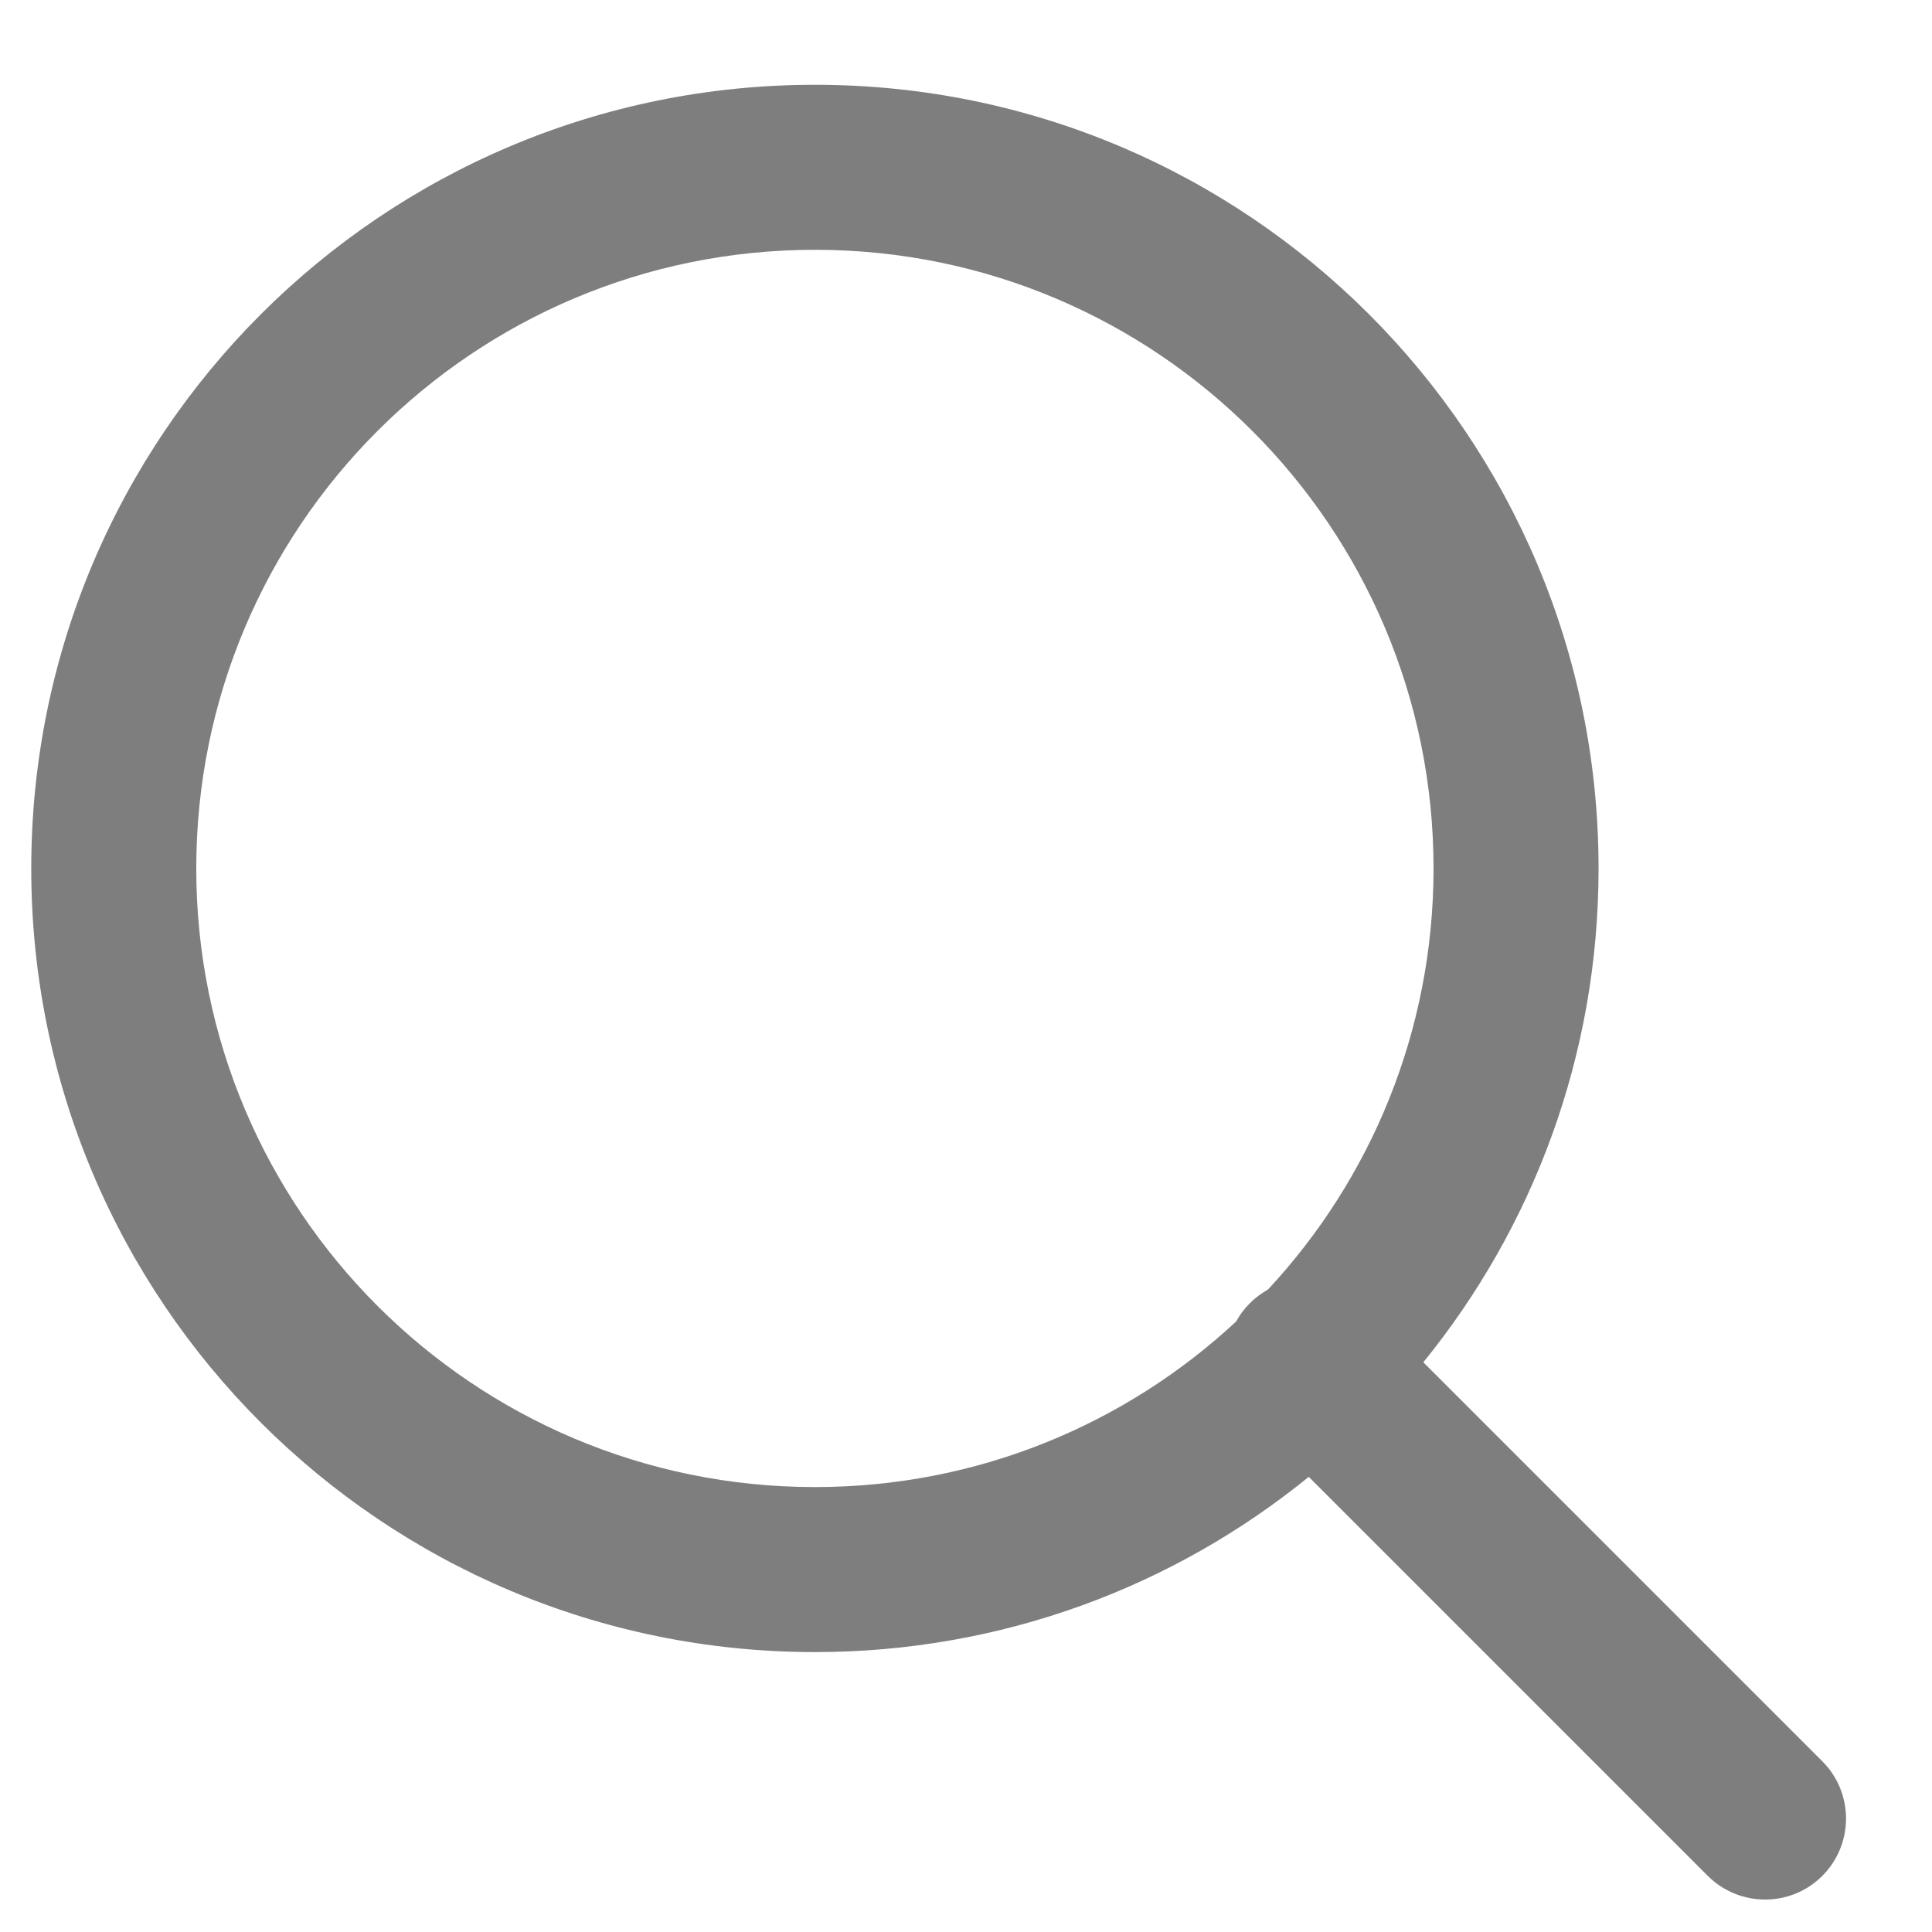
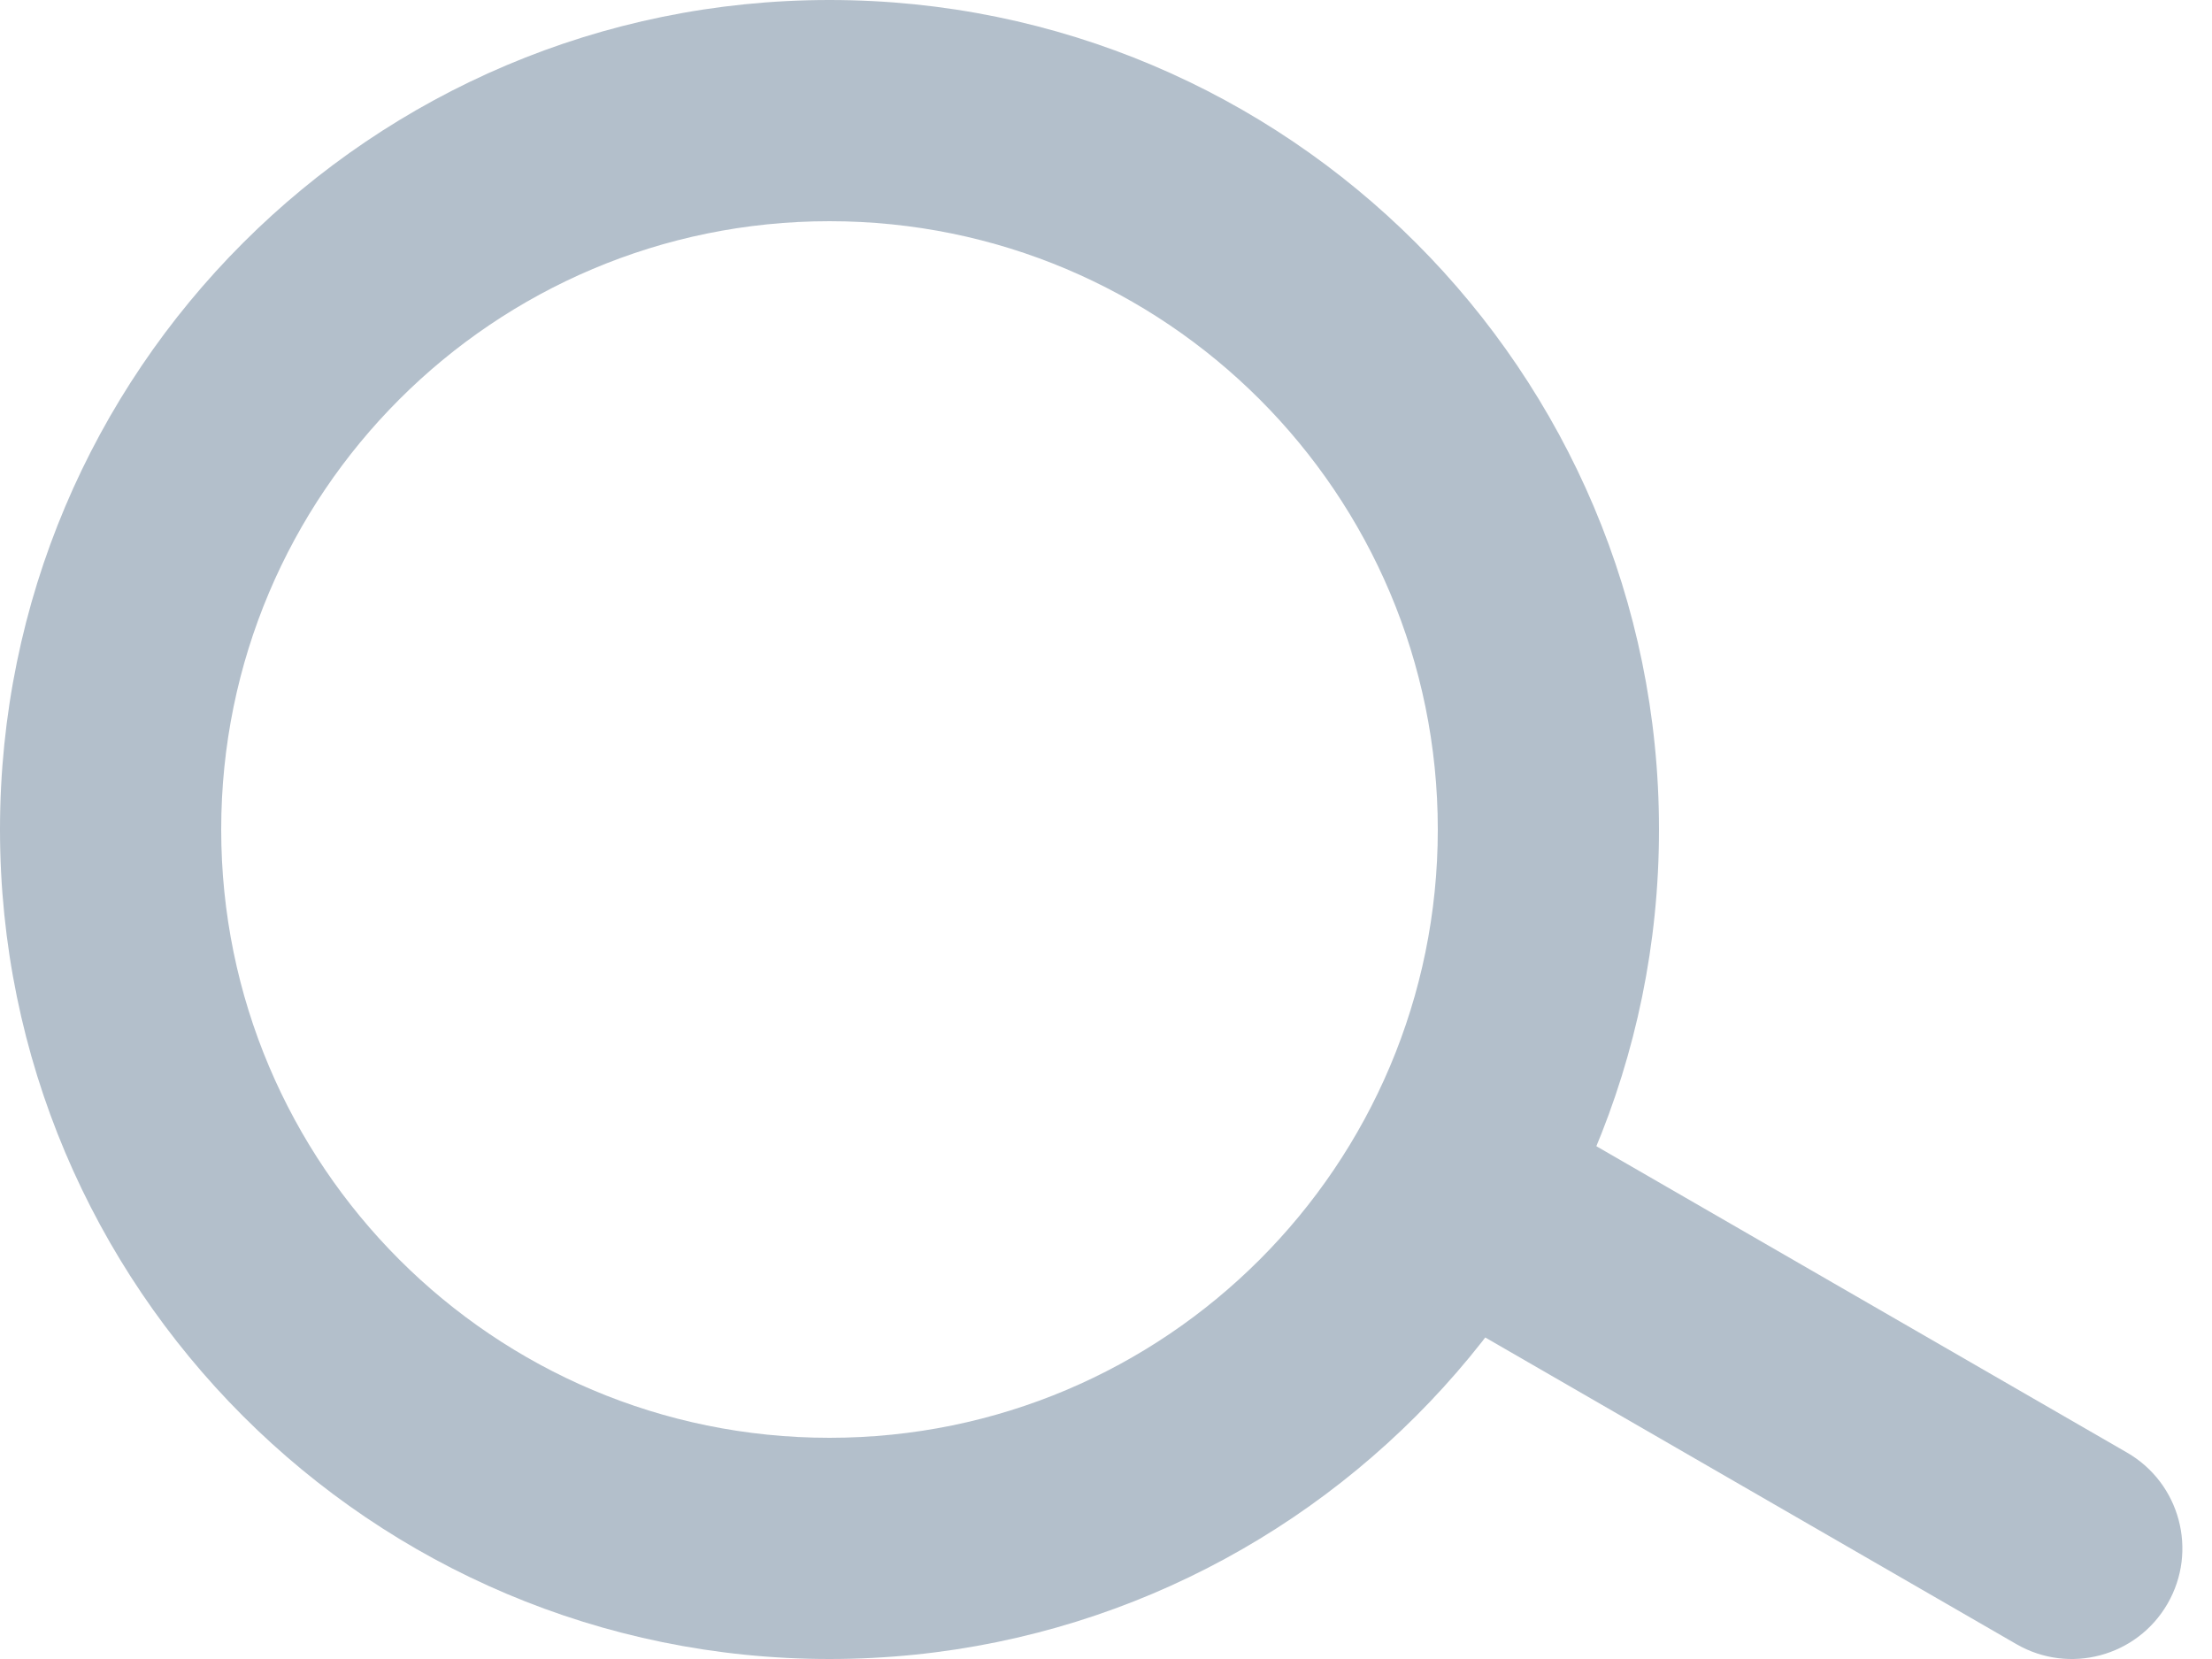
- <svg xmlns="http://www.w3.org/2000/svg" width="17px" height="17px">
-   <path fill-rule="evenodd" fill="rgb(126, 126, 126)" d="M16.035,15.498 L12.524,11.987 C13.488,10.801 14.066,9.289 14.066,7.642 C14.066,3.833 10.979,0.746 7.171,0.746 C3.363,0.746 0.275,3.833 0.275,7.642 C0.275,11.450 3.363,14.537 7.171,14.537 C8.818,14.537 10.331,13.959 11.516,12.995 L15.027,16.506 C15.306,16.784 15.757,16.784 16.035,16.506 C16.313,16.227 16.313,15.776 16.035,15.498 L16.035,15.498 ZM1.727,7.642 C1.727,4.635 4.164,2.198 7.171,2.198 C10.177,2.198 12.614,4.635 12.614,7.642 C12.614,9.073 12.061,10.376 11.157,11.347 C11.100,11.379 11.046,11.419 10.997,11.468 C10.948,11.517 10.908,11.571 10.877,11.628 C9.905,12.532 8.602,13.085 7.171,13.085 C4.164,13.085 1.727,10.648 1.727,7.642 L1.727,7.642 Z" />
+ <svg xmlns="http://www.w3.org/2000/svg" width="20px" height="15px" viewBox="0 0 20 15" version="1.1">
+   <g id="侧边菜单" stroke="none" stroke-width="1" fill="none" fill-rule="evenodd">
+     <g transform="translate(-1158, -19)" fill="#B3BFCB" id="top">
+       <g>
+         <g id="搜索">
+           <g transform="translate(1158, 19)">
+             <path d="M7.5,0 C11.642,0 15,3.358 15,7.5 C15,11.642 11.642,15 7.5,15 C3.358,15 0,11.642 0,7.5 C0,3.358 3.358,0 7.5,0 Z M7.5,2 C4.462,2 2,4.462 2,7.5 C2,10.538 4.462,13 7.5,13 C10.538,13 13,10.538 13,7.5 C13,4.462 10.538,2 7.5,2 Z" id="椭圆形" fill-rule="nonzero" />
+             <rect id="矩形" transform="translate(16.13397, 12.5) rotate(-60) translate(-16.13397, -12.5) " x="15.134" y="8.5" width="2" height="8" rx="1" />
+           </g>
+         </g>
+       </g>
+     </g>
+   </g>
</svg>
